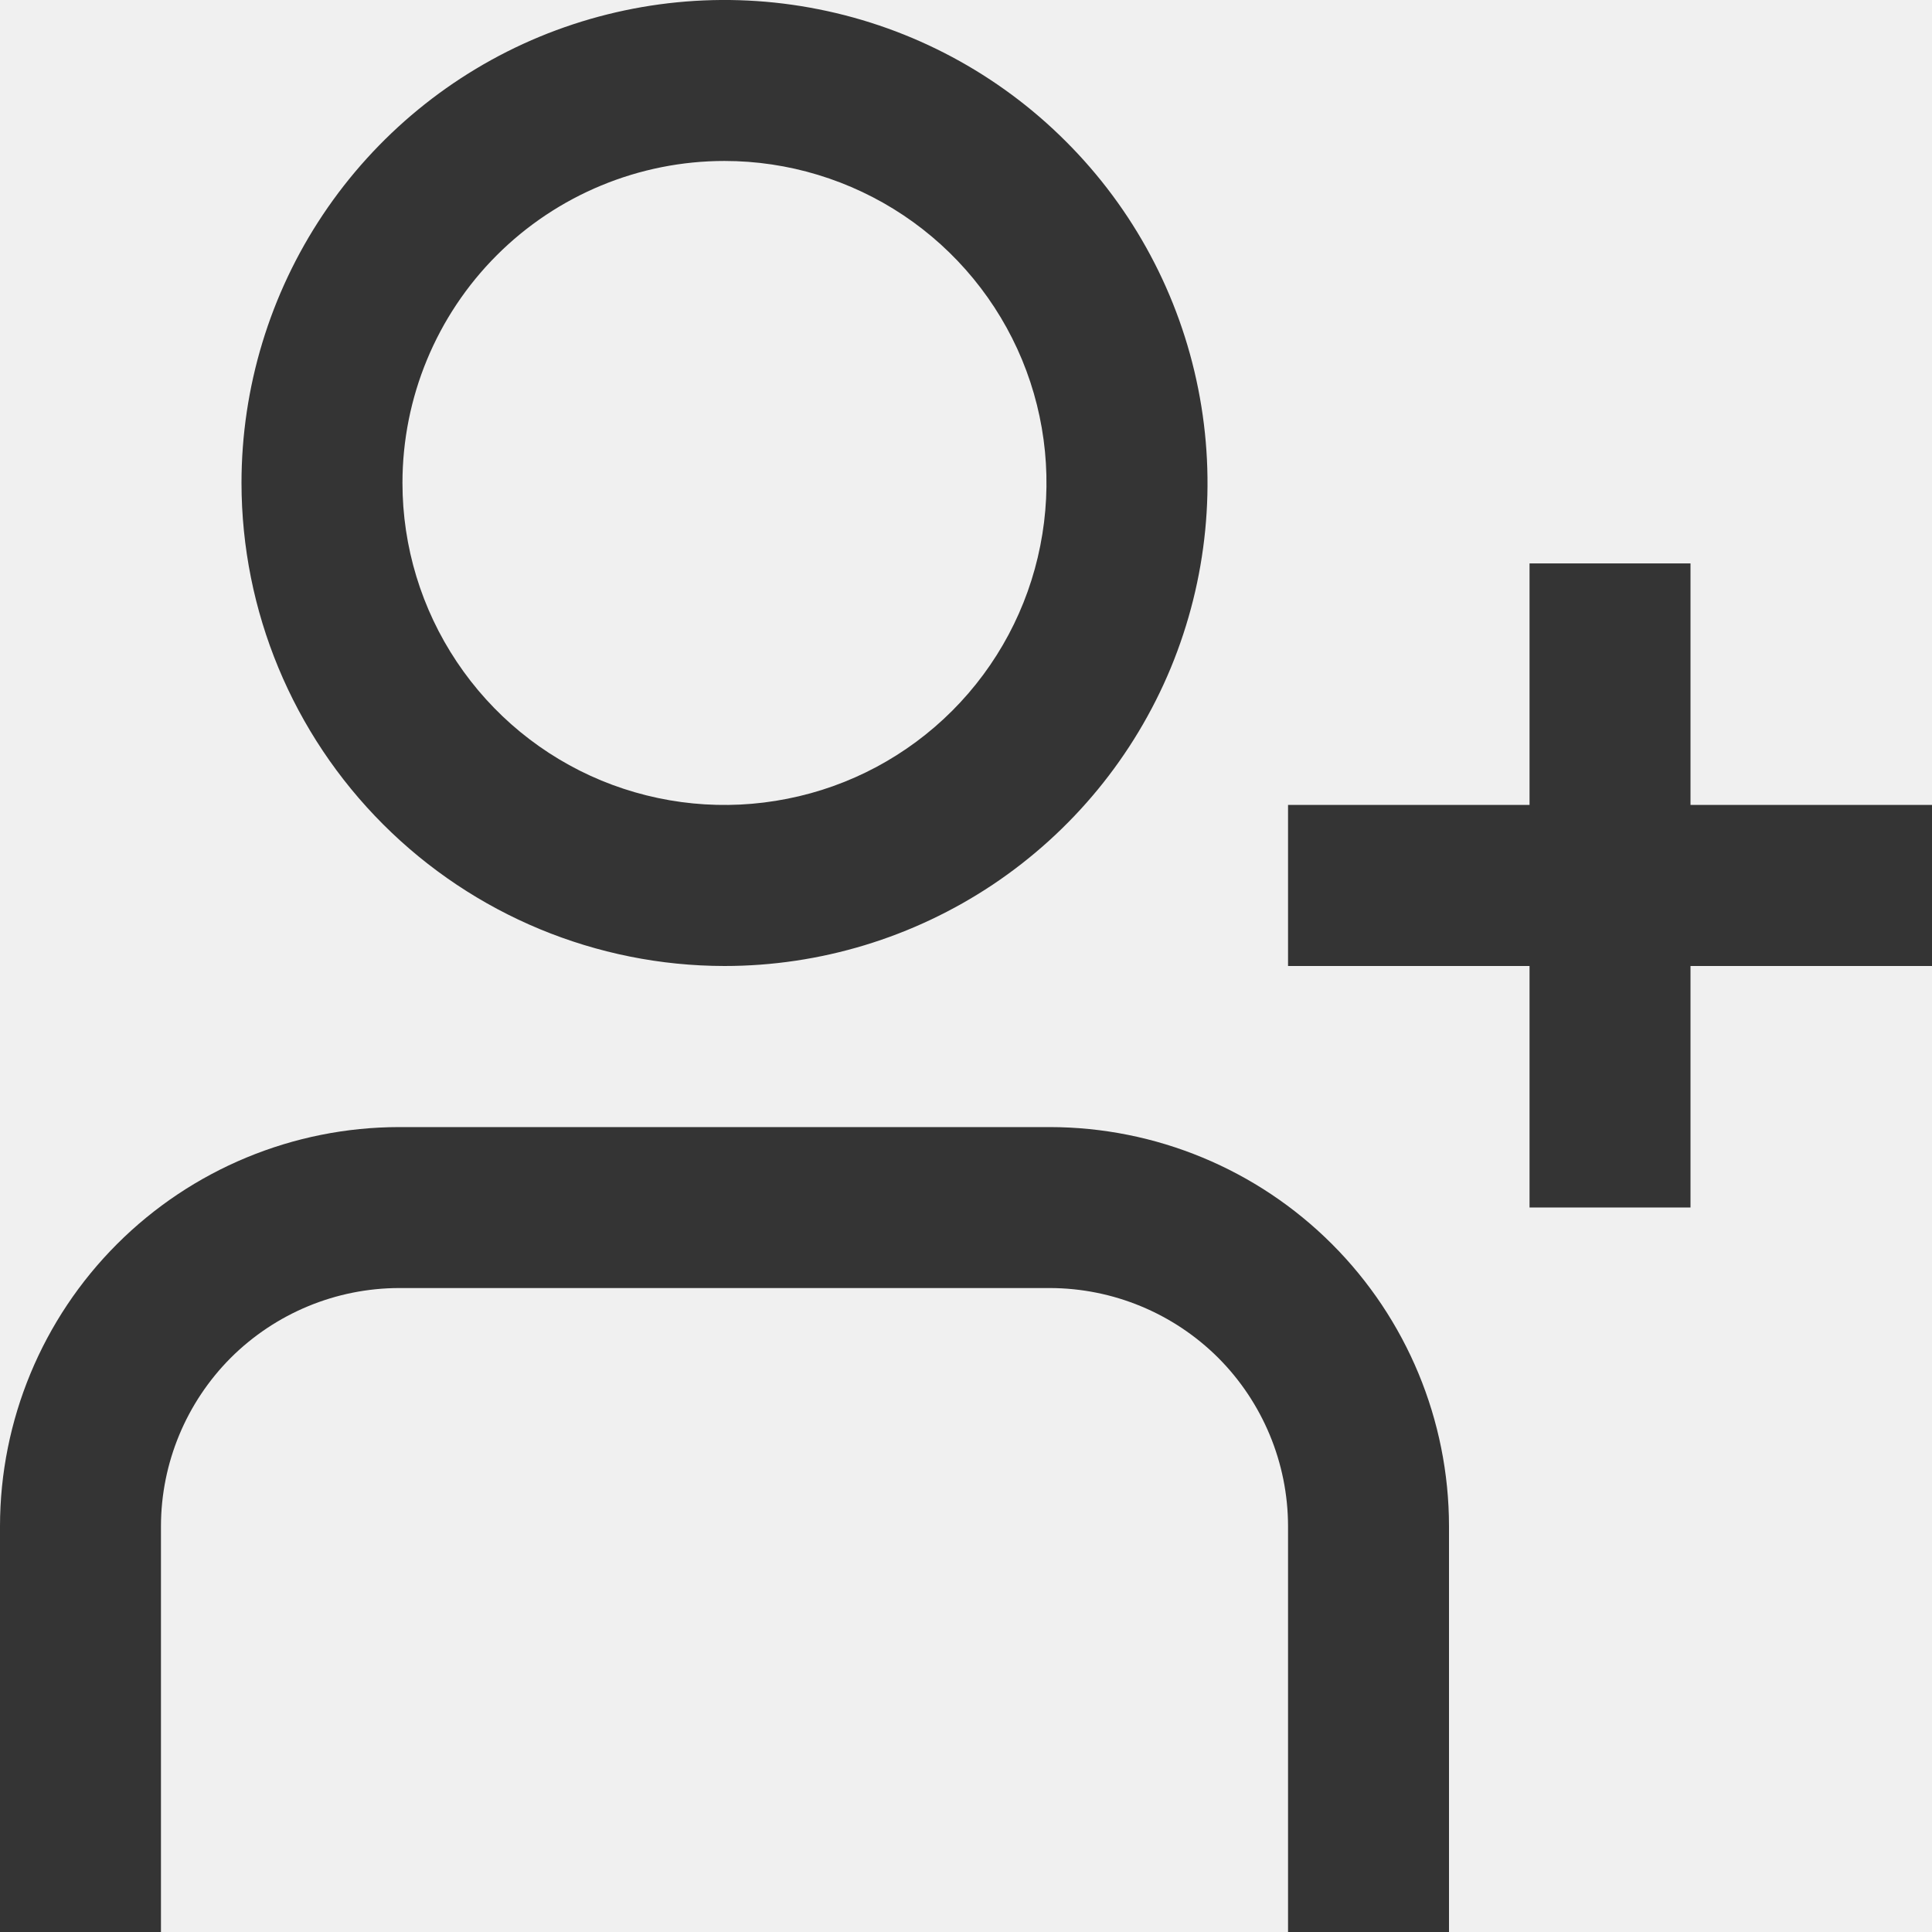
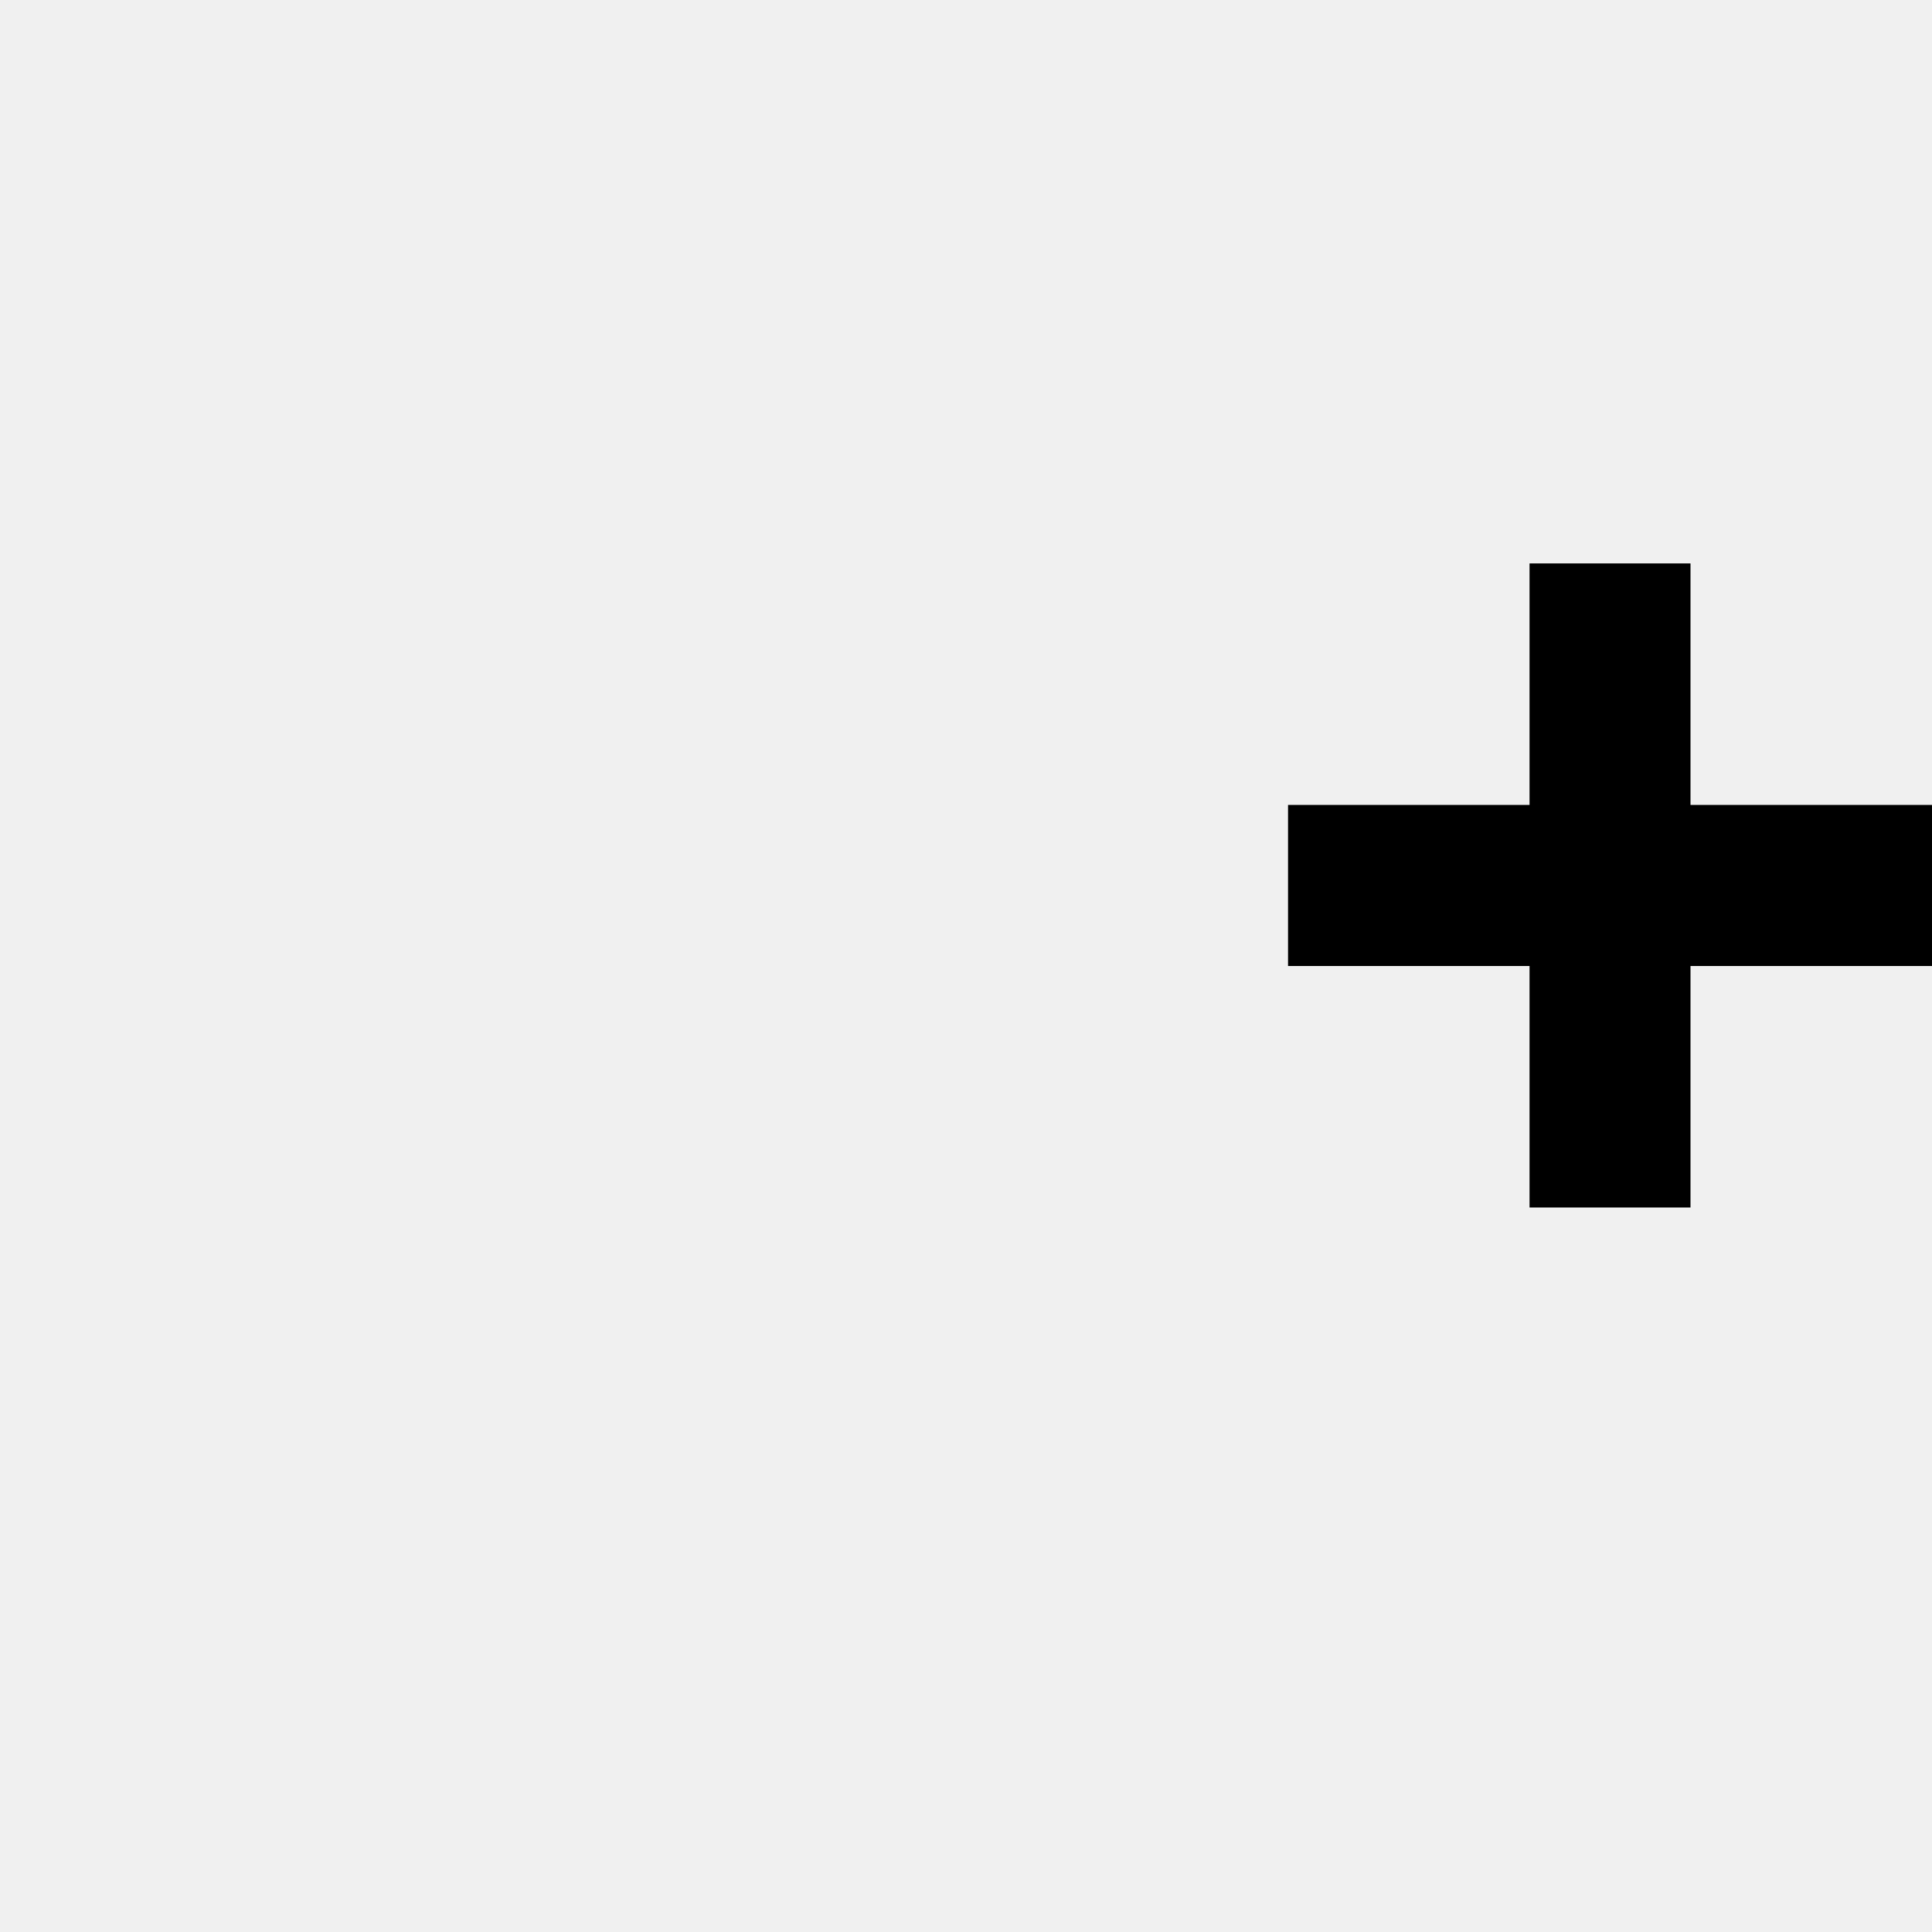
<svg xmlns="http://www.w3.org/2000/svg" width="16" height="16" viewBox="0 0 16 16" fill="none">
-   <path d="M6 8C6.791 8 7.564 7.765 8.222 7.326C8.88 6.886 9.393 6.262 9.696 5.531C9.998 4.8 10.078 3.996 9.923 3.22C9.769 2.444 9.388 1.731 8.828 1.172C8.269 0.612 7.556 0.231 6.78 0.077C6.004 -0.078 5.2 0.002 4.469 0.304C3.738 0.607 3.114 1.12 2.674 1.778C2.235 2.435 2 3.209 2 4C2.001 5.061 2.423 6.077 3.173 6.827C3.923 7.577 4.939 7.999 6 8ZM6 1.333C6.527 1.333 7.043 1.49 7.482 1.783C7.92 2.076 8.262 2.492 8.464 2.979C8.666 3.467 8.718 4.003 8.615 4.52C8.513 5.037 8.259 5.513 7.886 5.886C7.513 6.259 7.038 6.513 6.52 6.615C6.003 6.718 5.467 6.665 4.98 6.464C4.492 6.262 4.076 5.92 3.783 5.481C3.49 5.043 3.333 4.527 3.333 4C3.333 3.293 3.614 2.614 4.114 2.114C4.614 1.614 5.293 1.333 6 1.333Z" fill="#343434" />
-   <path d="M14 6.666V4.666H12.667V6.666H10.667V8H12.667V10H14V8H16V6.666H14Z" fill="#343434" />
-   <path d="M8.695 9.334H3.305C2.429 9.335 1.589 9.683 0.969 10.303C0.35 10.922 0.001 11.762 0 12.638L0 16H1.333V12.638C1.334 12.116 1.542 11.615 1.911 11.245C2.281 10.876 2.782 10.668 3.305 10.667H8.695C9.218 10.668 9.719 10.876 10.089 11.245C10.458 11.615 10.666 12.116 10.667 12.638V16H12V12.638C11.999 11.762 11.65 10.922 11.031 10.303C10.411 9.683 9.571 9.335 8.695 9.334Z" fill="#343434" />
+   <g clip-path="url(#clip0_1_750)">
+     <path d="M6 8C6.791 8 7.564 7.765 8.222 7.326C8.88 6.886 9.393 6.262 9.696 5.531C9.998 4.8 10.078 3.995 9.923 3.22C9.769 2.444 9.388 1.731 8.828 1.172C8.269 0.612 7.556 0.231 6.78 0.077C6.004 -0.078 5.2 0.002 4.469 0.304C3.738 0.607 3.114 1.12 2.674 1.778C2.235 2.435 2 3.209 2 4C2.001 5.06 2.423 6.077 3.173 6.827C3.923 7.577 4.939 7.999 6 8ZM6 1.333C6.527 1.333 7.043 1.49 7.482 1.783C7.92 2.076 8.262 2.492 8.464 2.979C8.666 3.467 8.718 4.003 8.615 4.52C8.513 5.037 8.259 5.513 7.886 5.886C7.513 6.258 7.038 6.512 6.52 6.615C6.003 6.718 5.467 6.665 4.98 6.464C4.492 6.262 4.076 5.92 3.783 5.481C3.49 5.043 3.333 4.527 3.333 4C3.333 3.293 3.614 2.614 4.114 2.114C4.614 1.614 5.293 1.333 6 1.333Z" fill="#currentColor" />
+     <path d="M14 6.666V4.666H12.667V6.666H10.667V8H12.667V10H14V8H16V6.666H14Z" fill="currentColor" />
+     <path d="M8.695 9.334H3.305C2.429 9.335 1.589 9.683 0.969 10.303C0.35 10.922 0.001 11.762 0 12.638L0 16H1.333V12.638C1.334 12.116 1.542 11.615 1.911 11.245C2.281 10.876 2.782 10.668 3.305 10.667H8.695C9.218 10.668 9.719 10.876 10.089 11.245C10.458 11.615 10.666 12.116 10.667 12.638V16H12V12.638C11.999 11.762 11.65 10.922 11.031 10.303C10.411 9.683 9.571 9.335 8.695 9.334Z" fill="#currentColor" />
+   </g>
+   <defs>
+     <clipPath id="clip0_1_750">
+       <rect width="16" height="16" fill="white" />
+     </clipPath>
+   </defs>
</svg>
